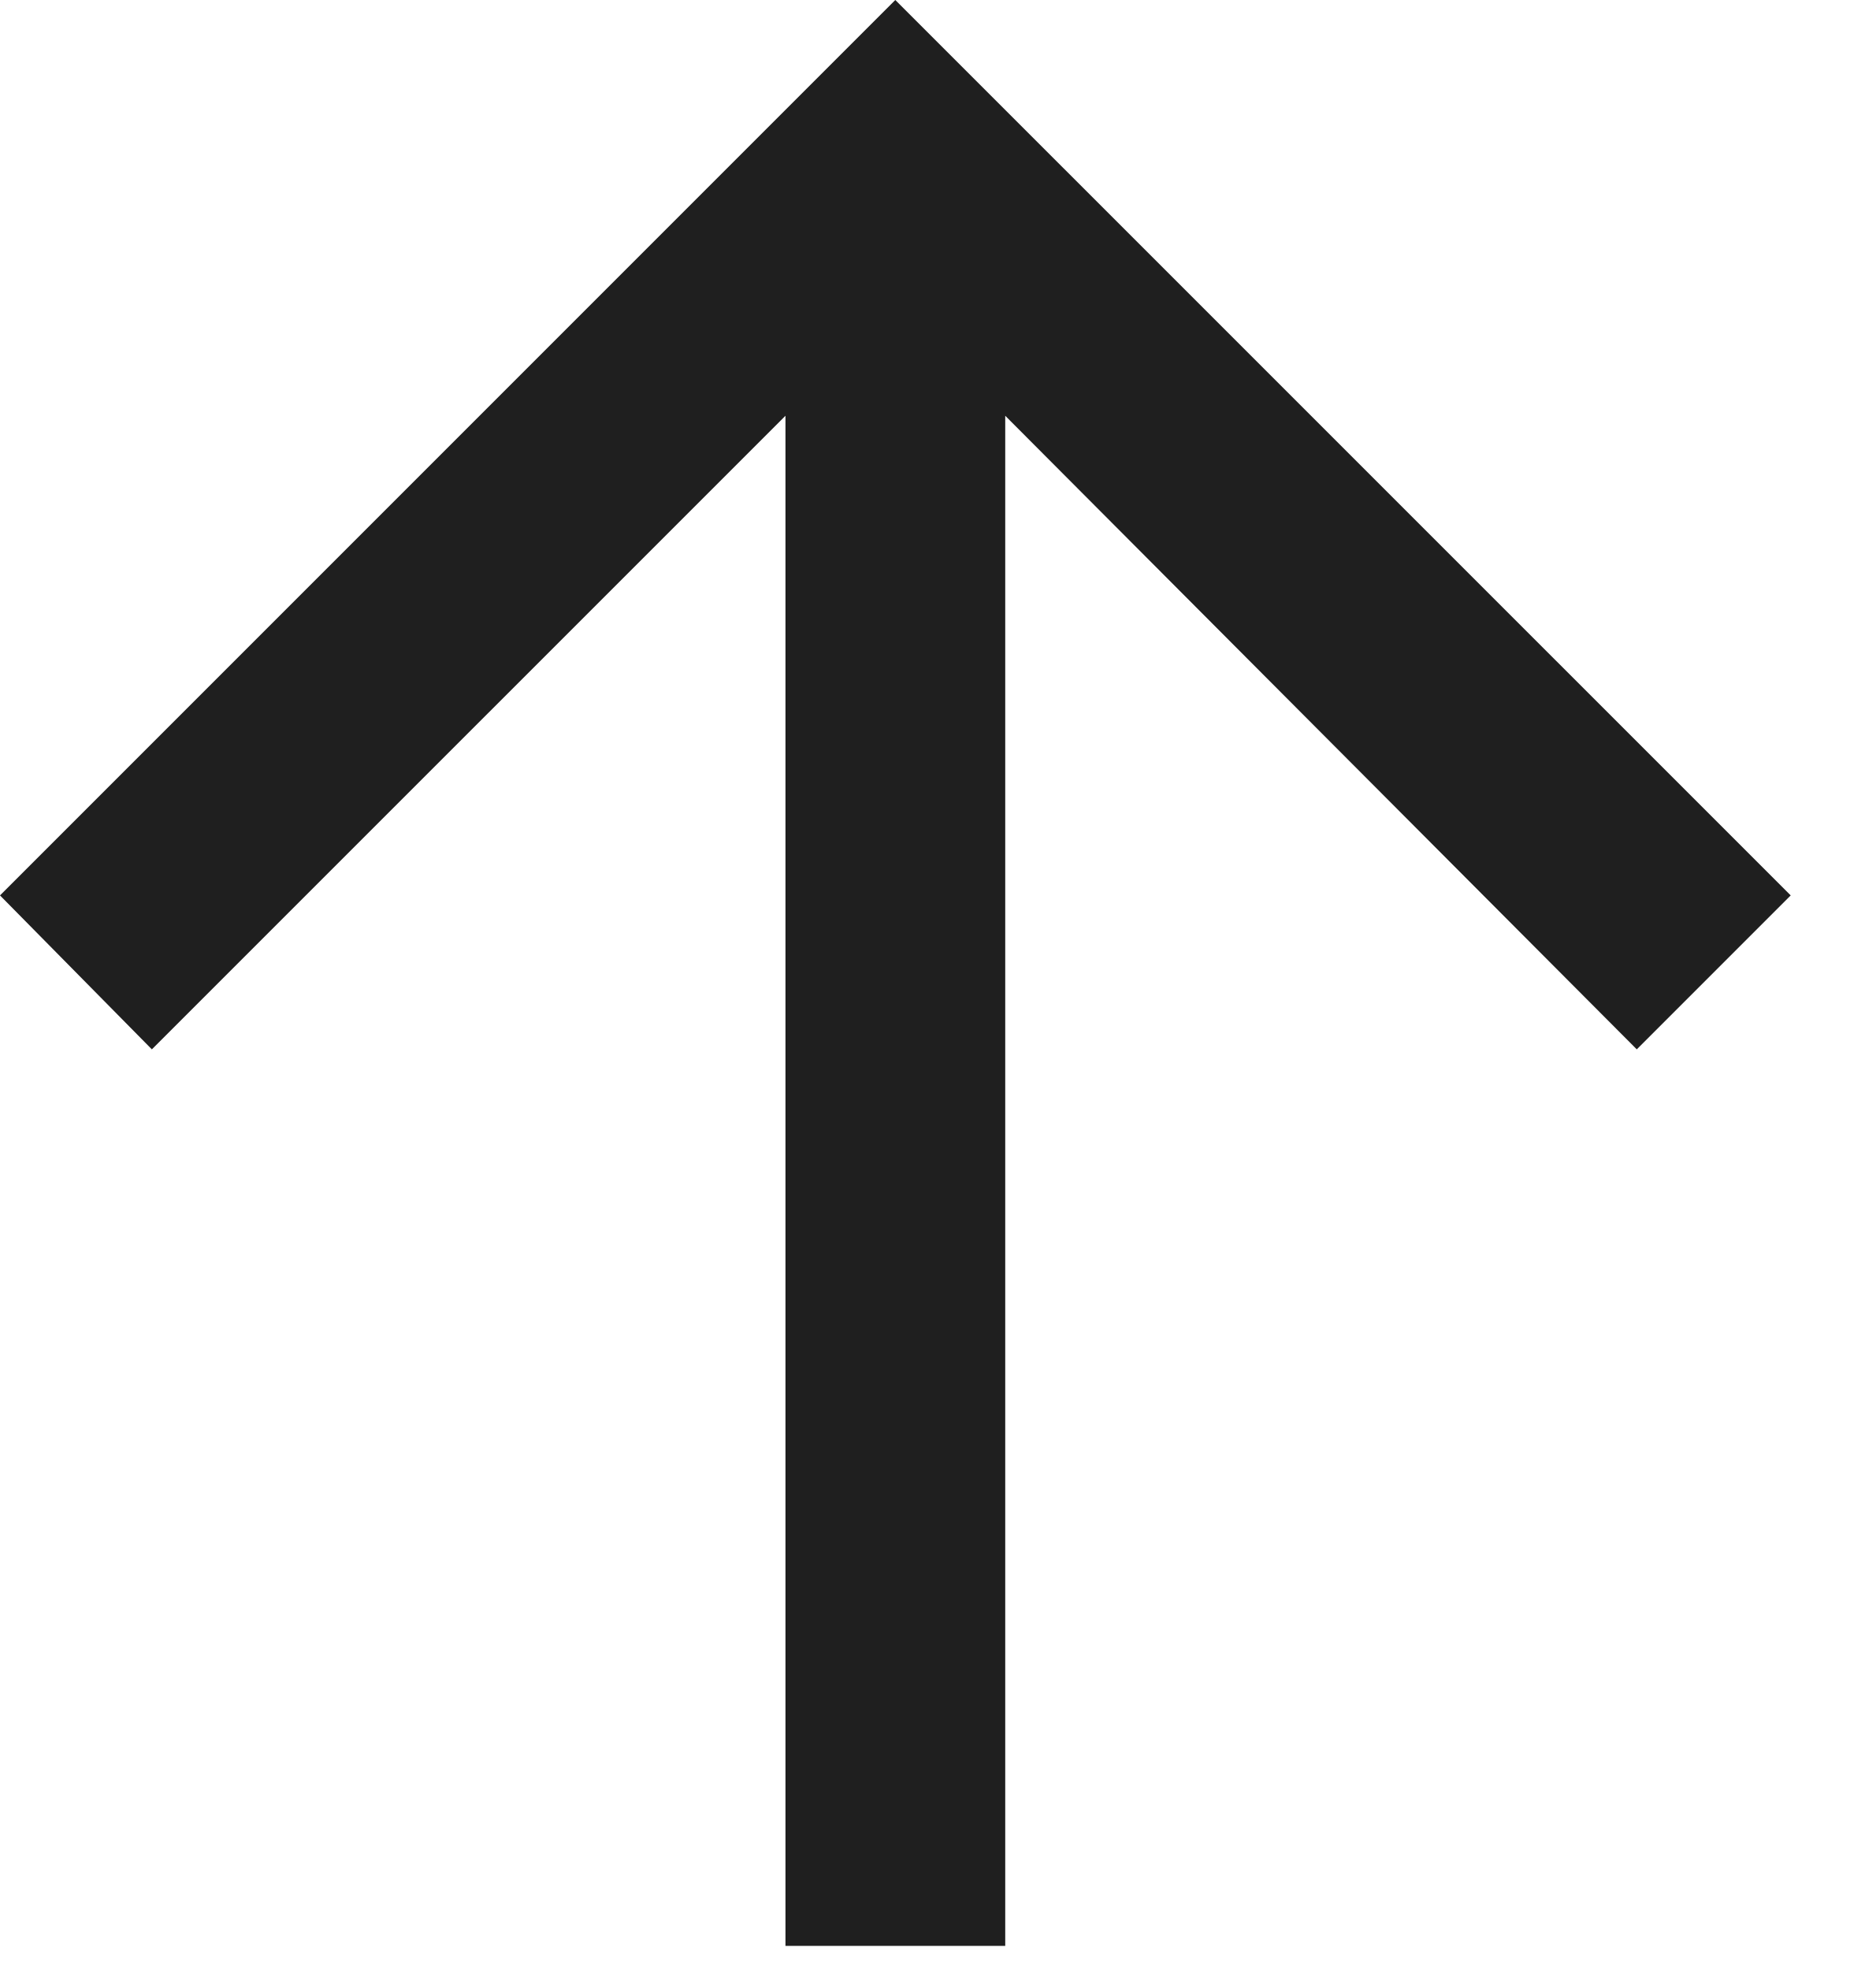
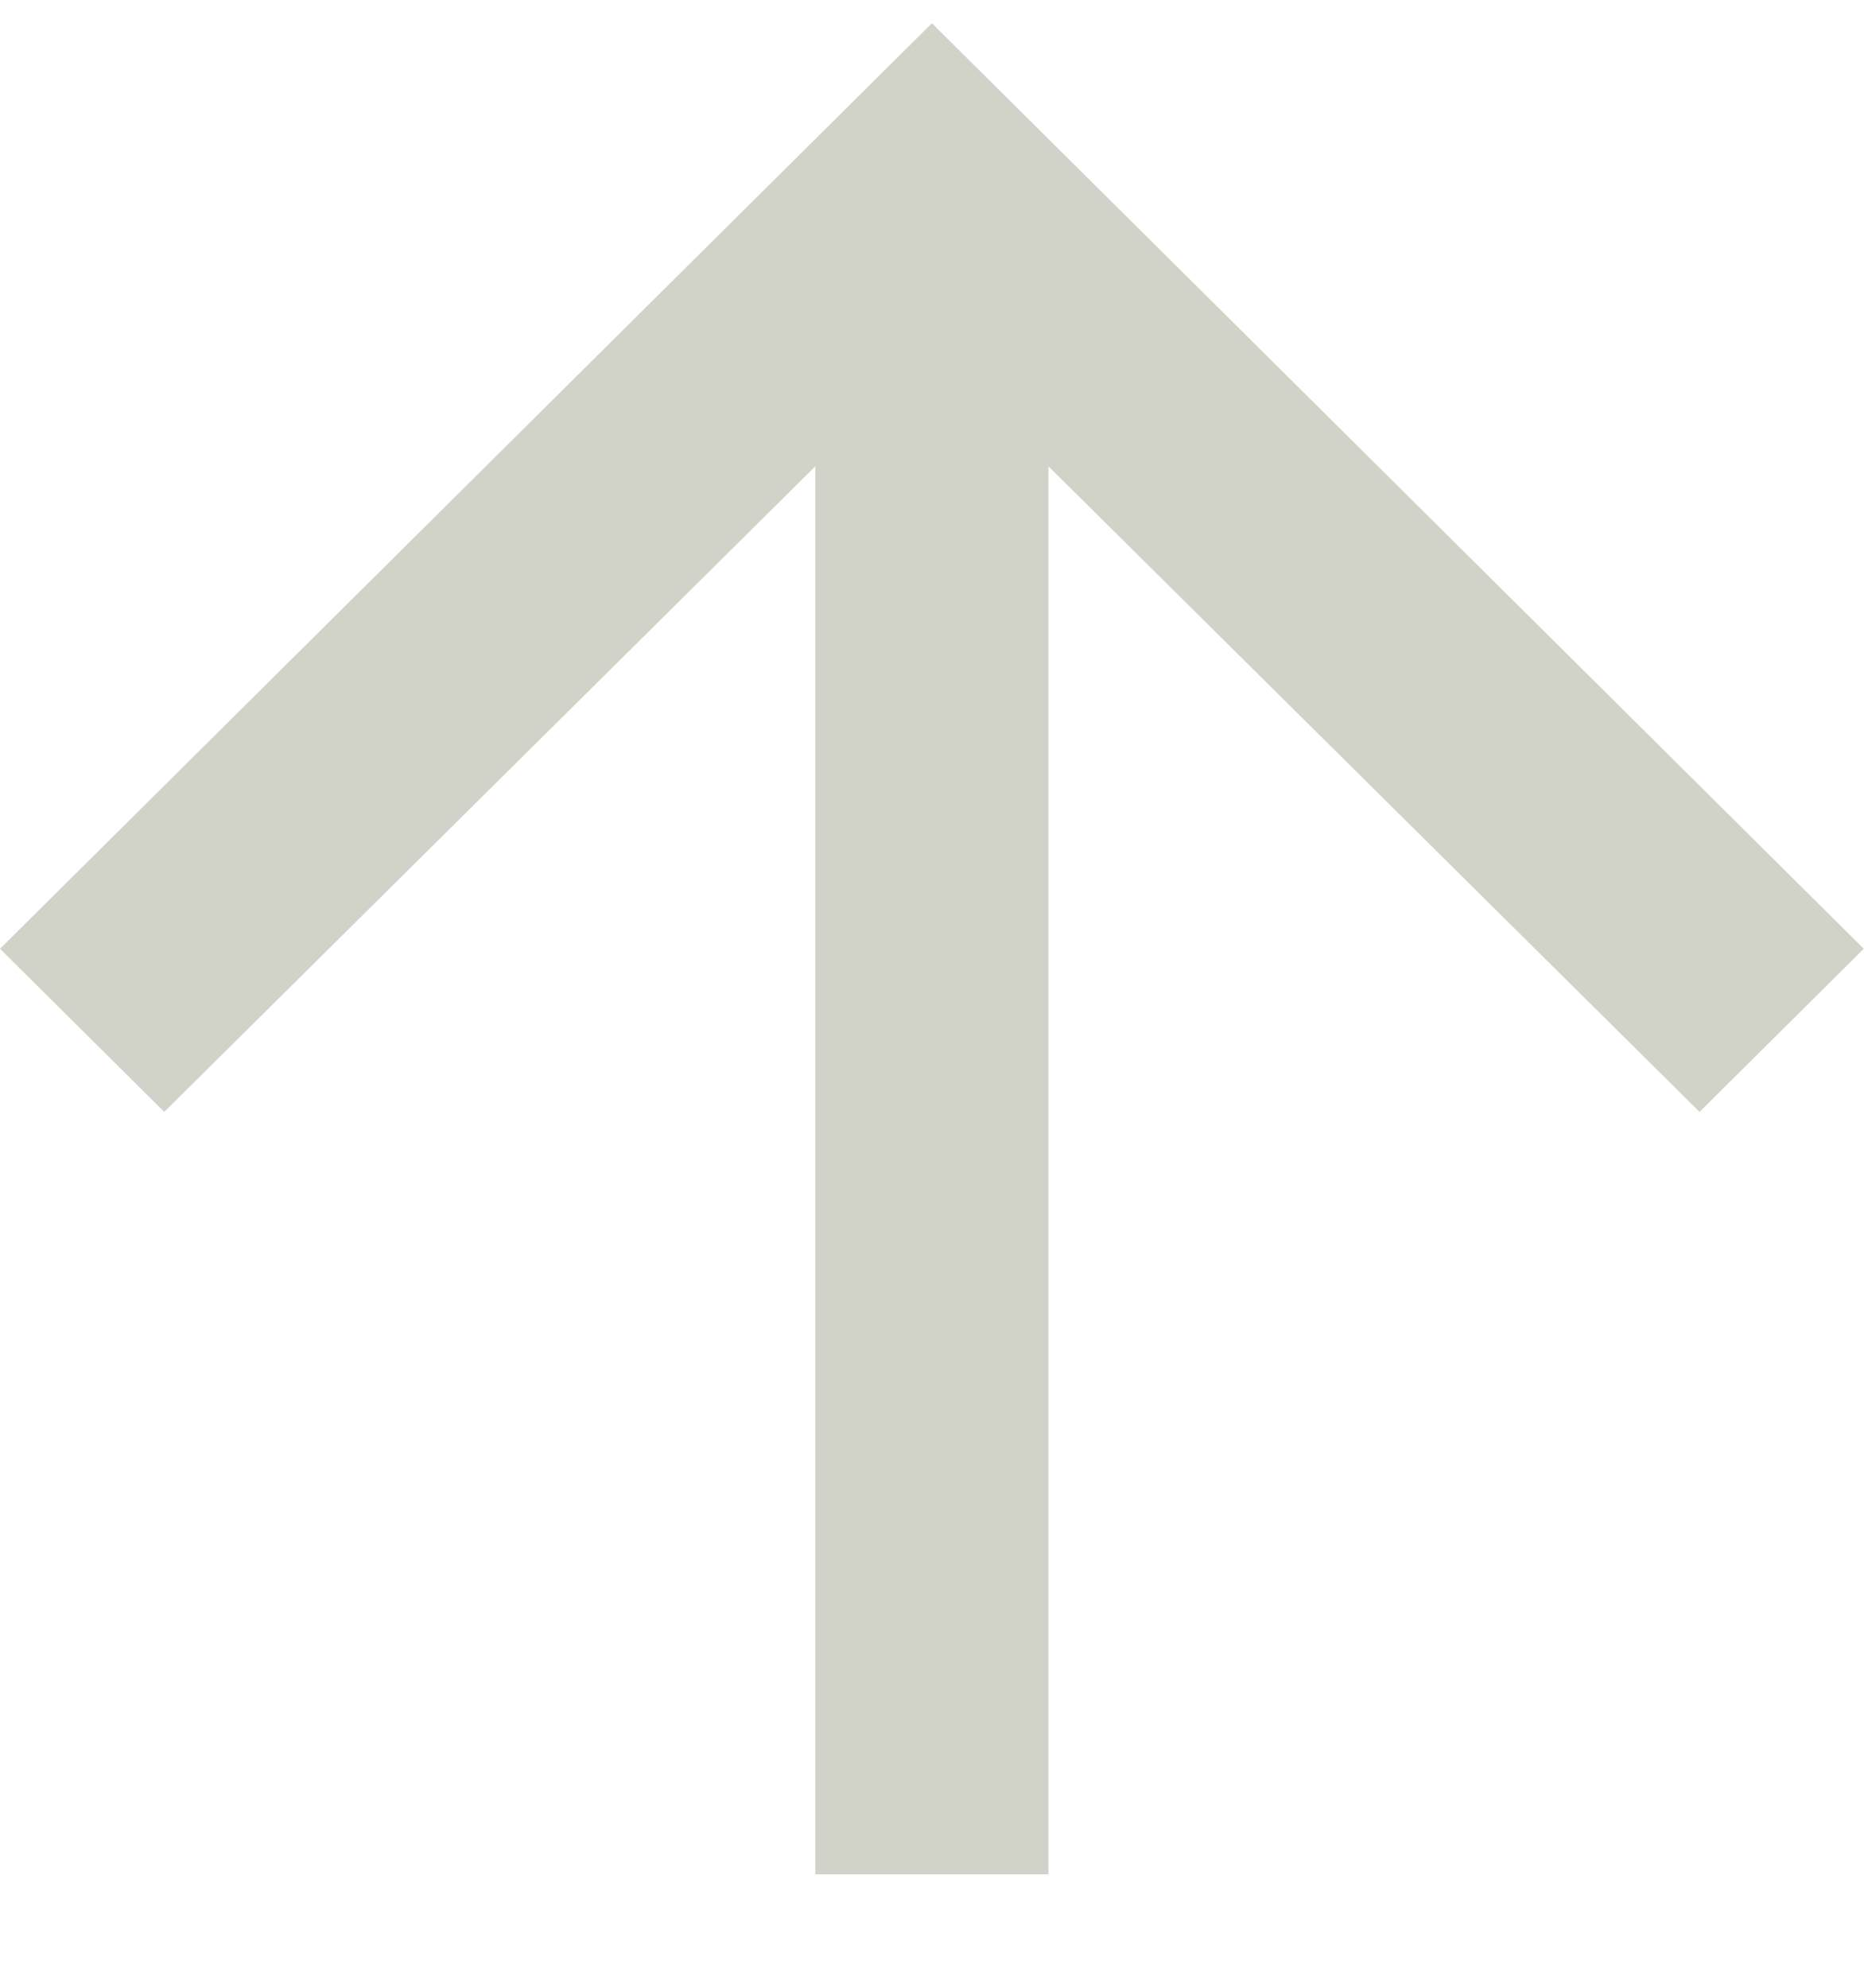
- <svg xmlns="http://www.w3.org/2000/svg" width="20" height="21" viewBox="0 0 20 21" fill="none">
-   <path d="M19.091 9.545L9.545 -4.17245e-07L-4.89456e-07 9.545L1.619 11.186L8.374 4.432L8.374 20.743L10.717 20.743L10.717 4.432L17.45 11.186L19.091 9.545Z" fill="#1F1F1F" />
+ <svg xmlns="http://www.w3.org/2000/svg" width="15" height="16" viewBox="0 0 15 16" fill="none">
+   <path d="M-3.30233e-07 7.636L1.322 8.949L6.562 3.753L6.562 15.085L8.438 15.085L8.438 3.753L13.678 8.949L15 7.636L7.5 0.187L-3.30233e-07 7.636Z" fill="#D1D3C8" />
</svg>
